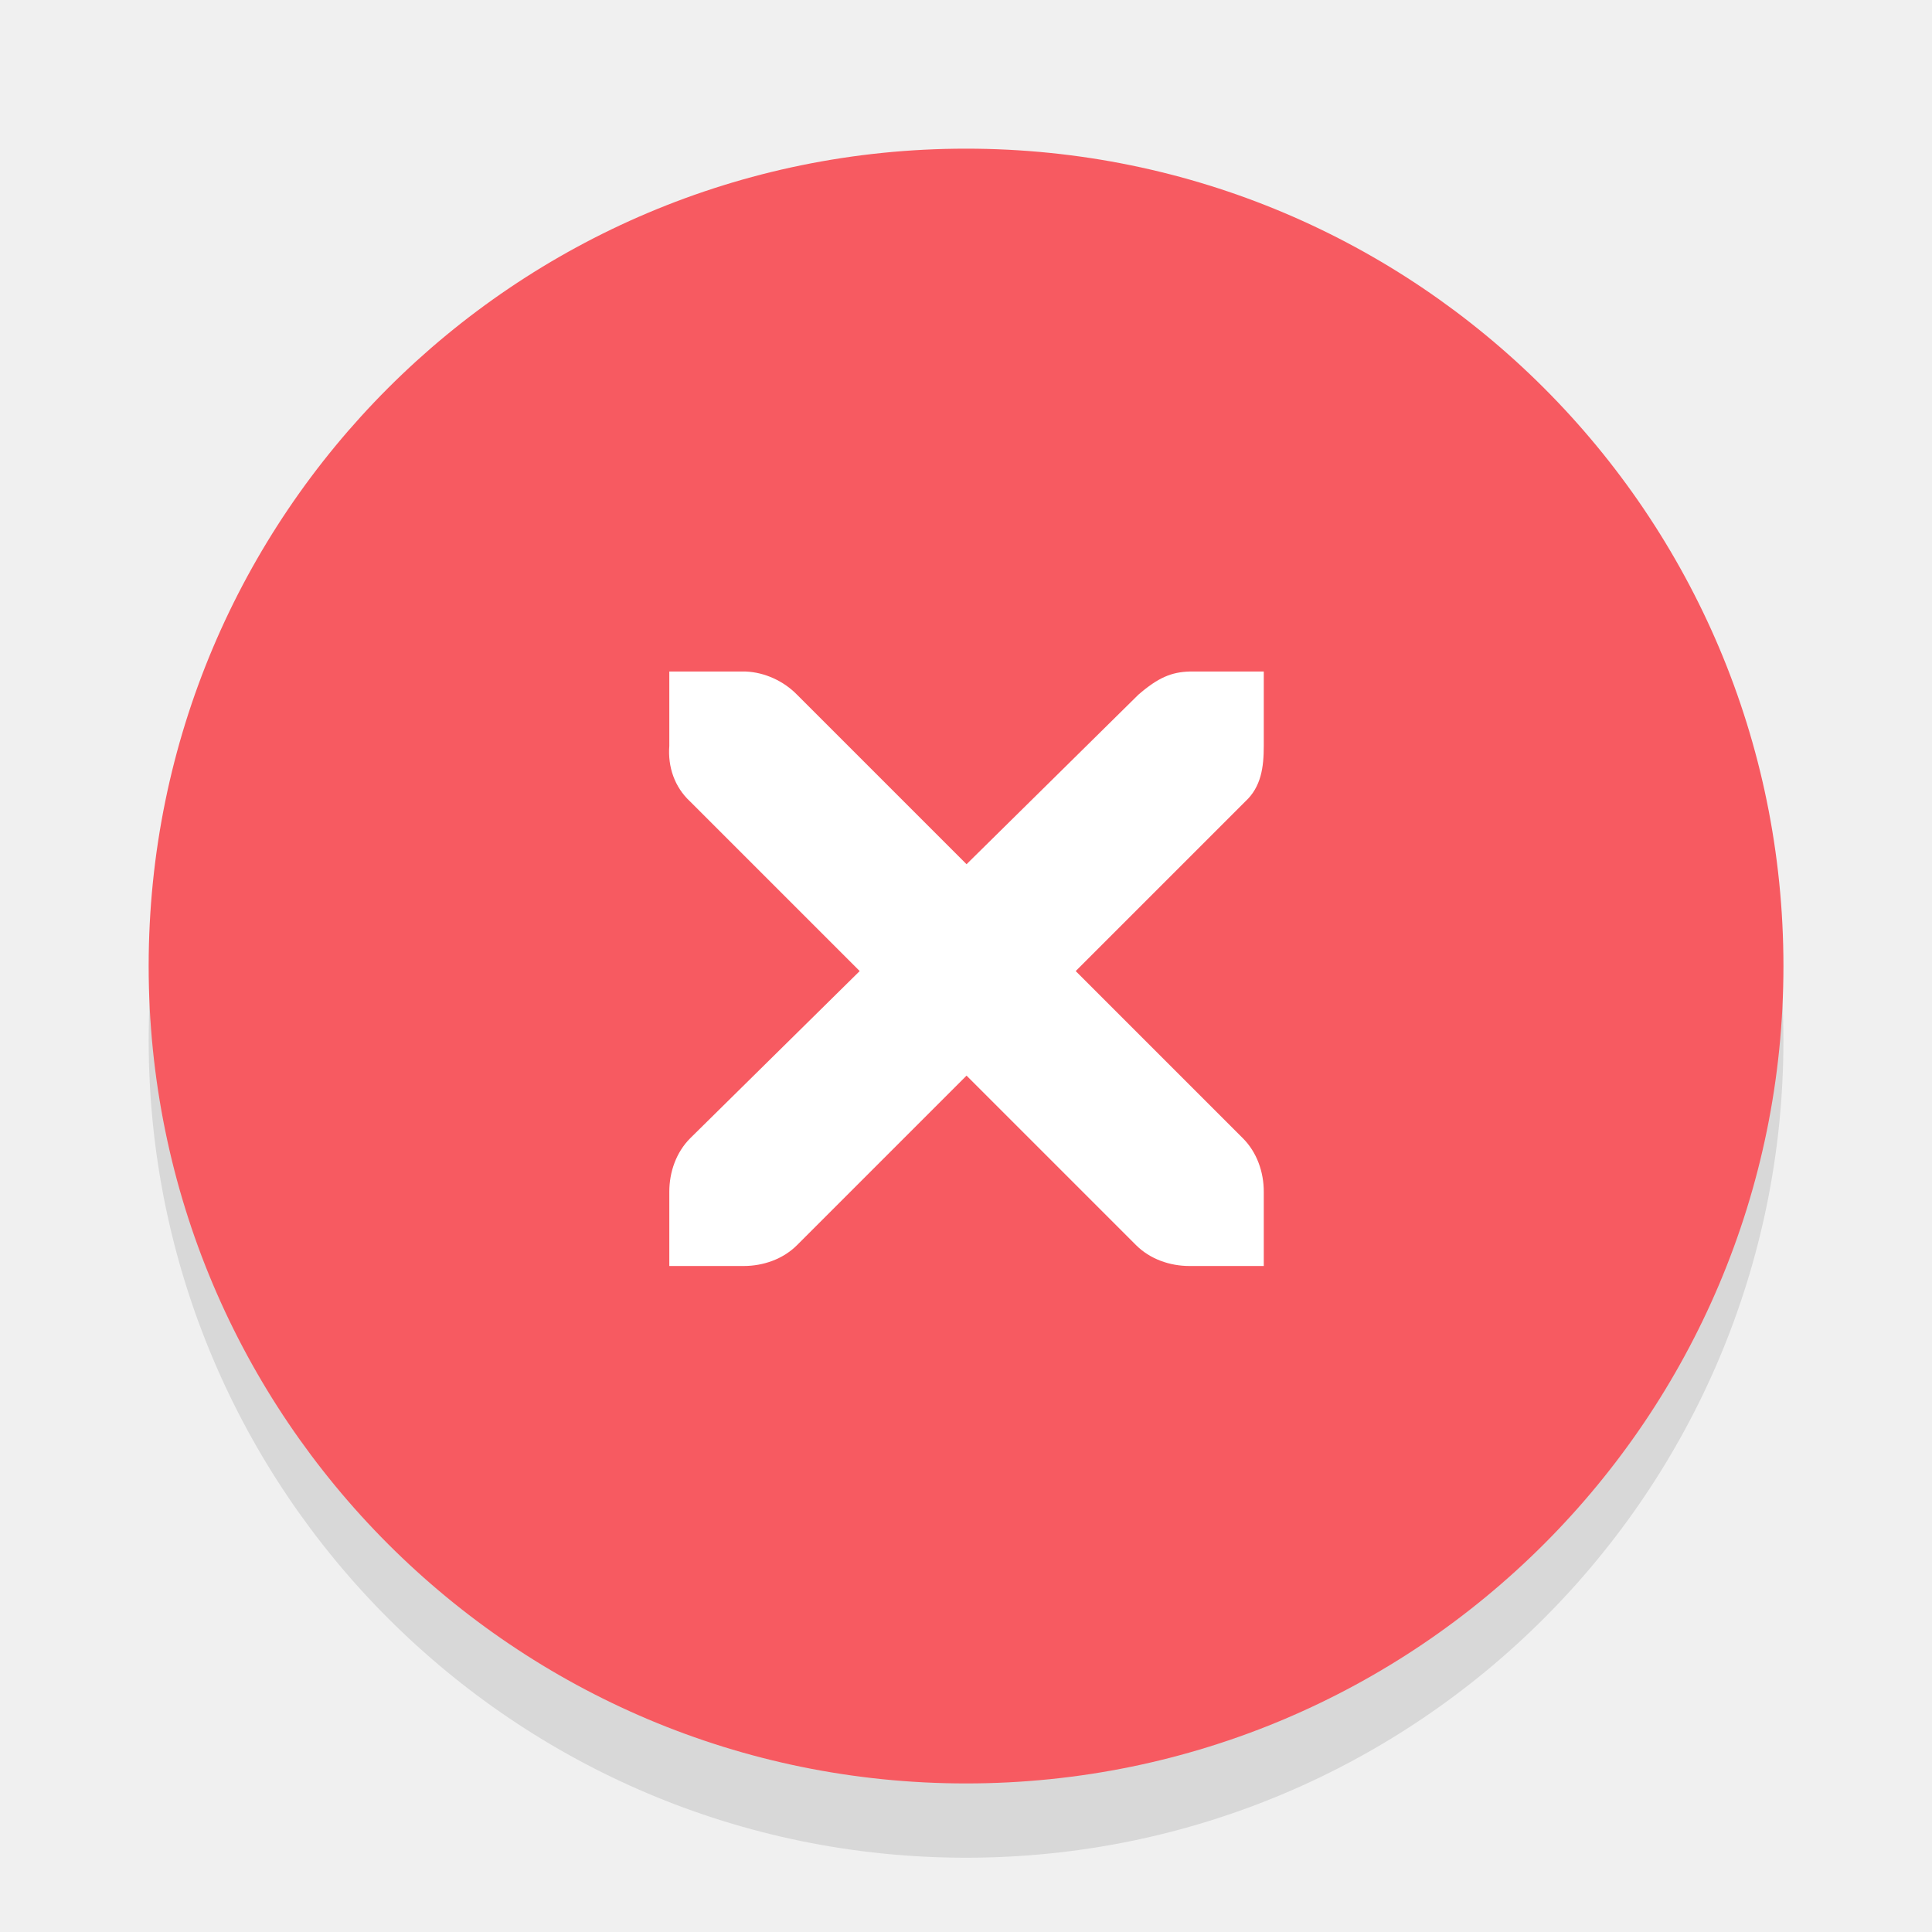
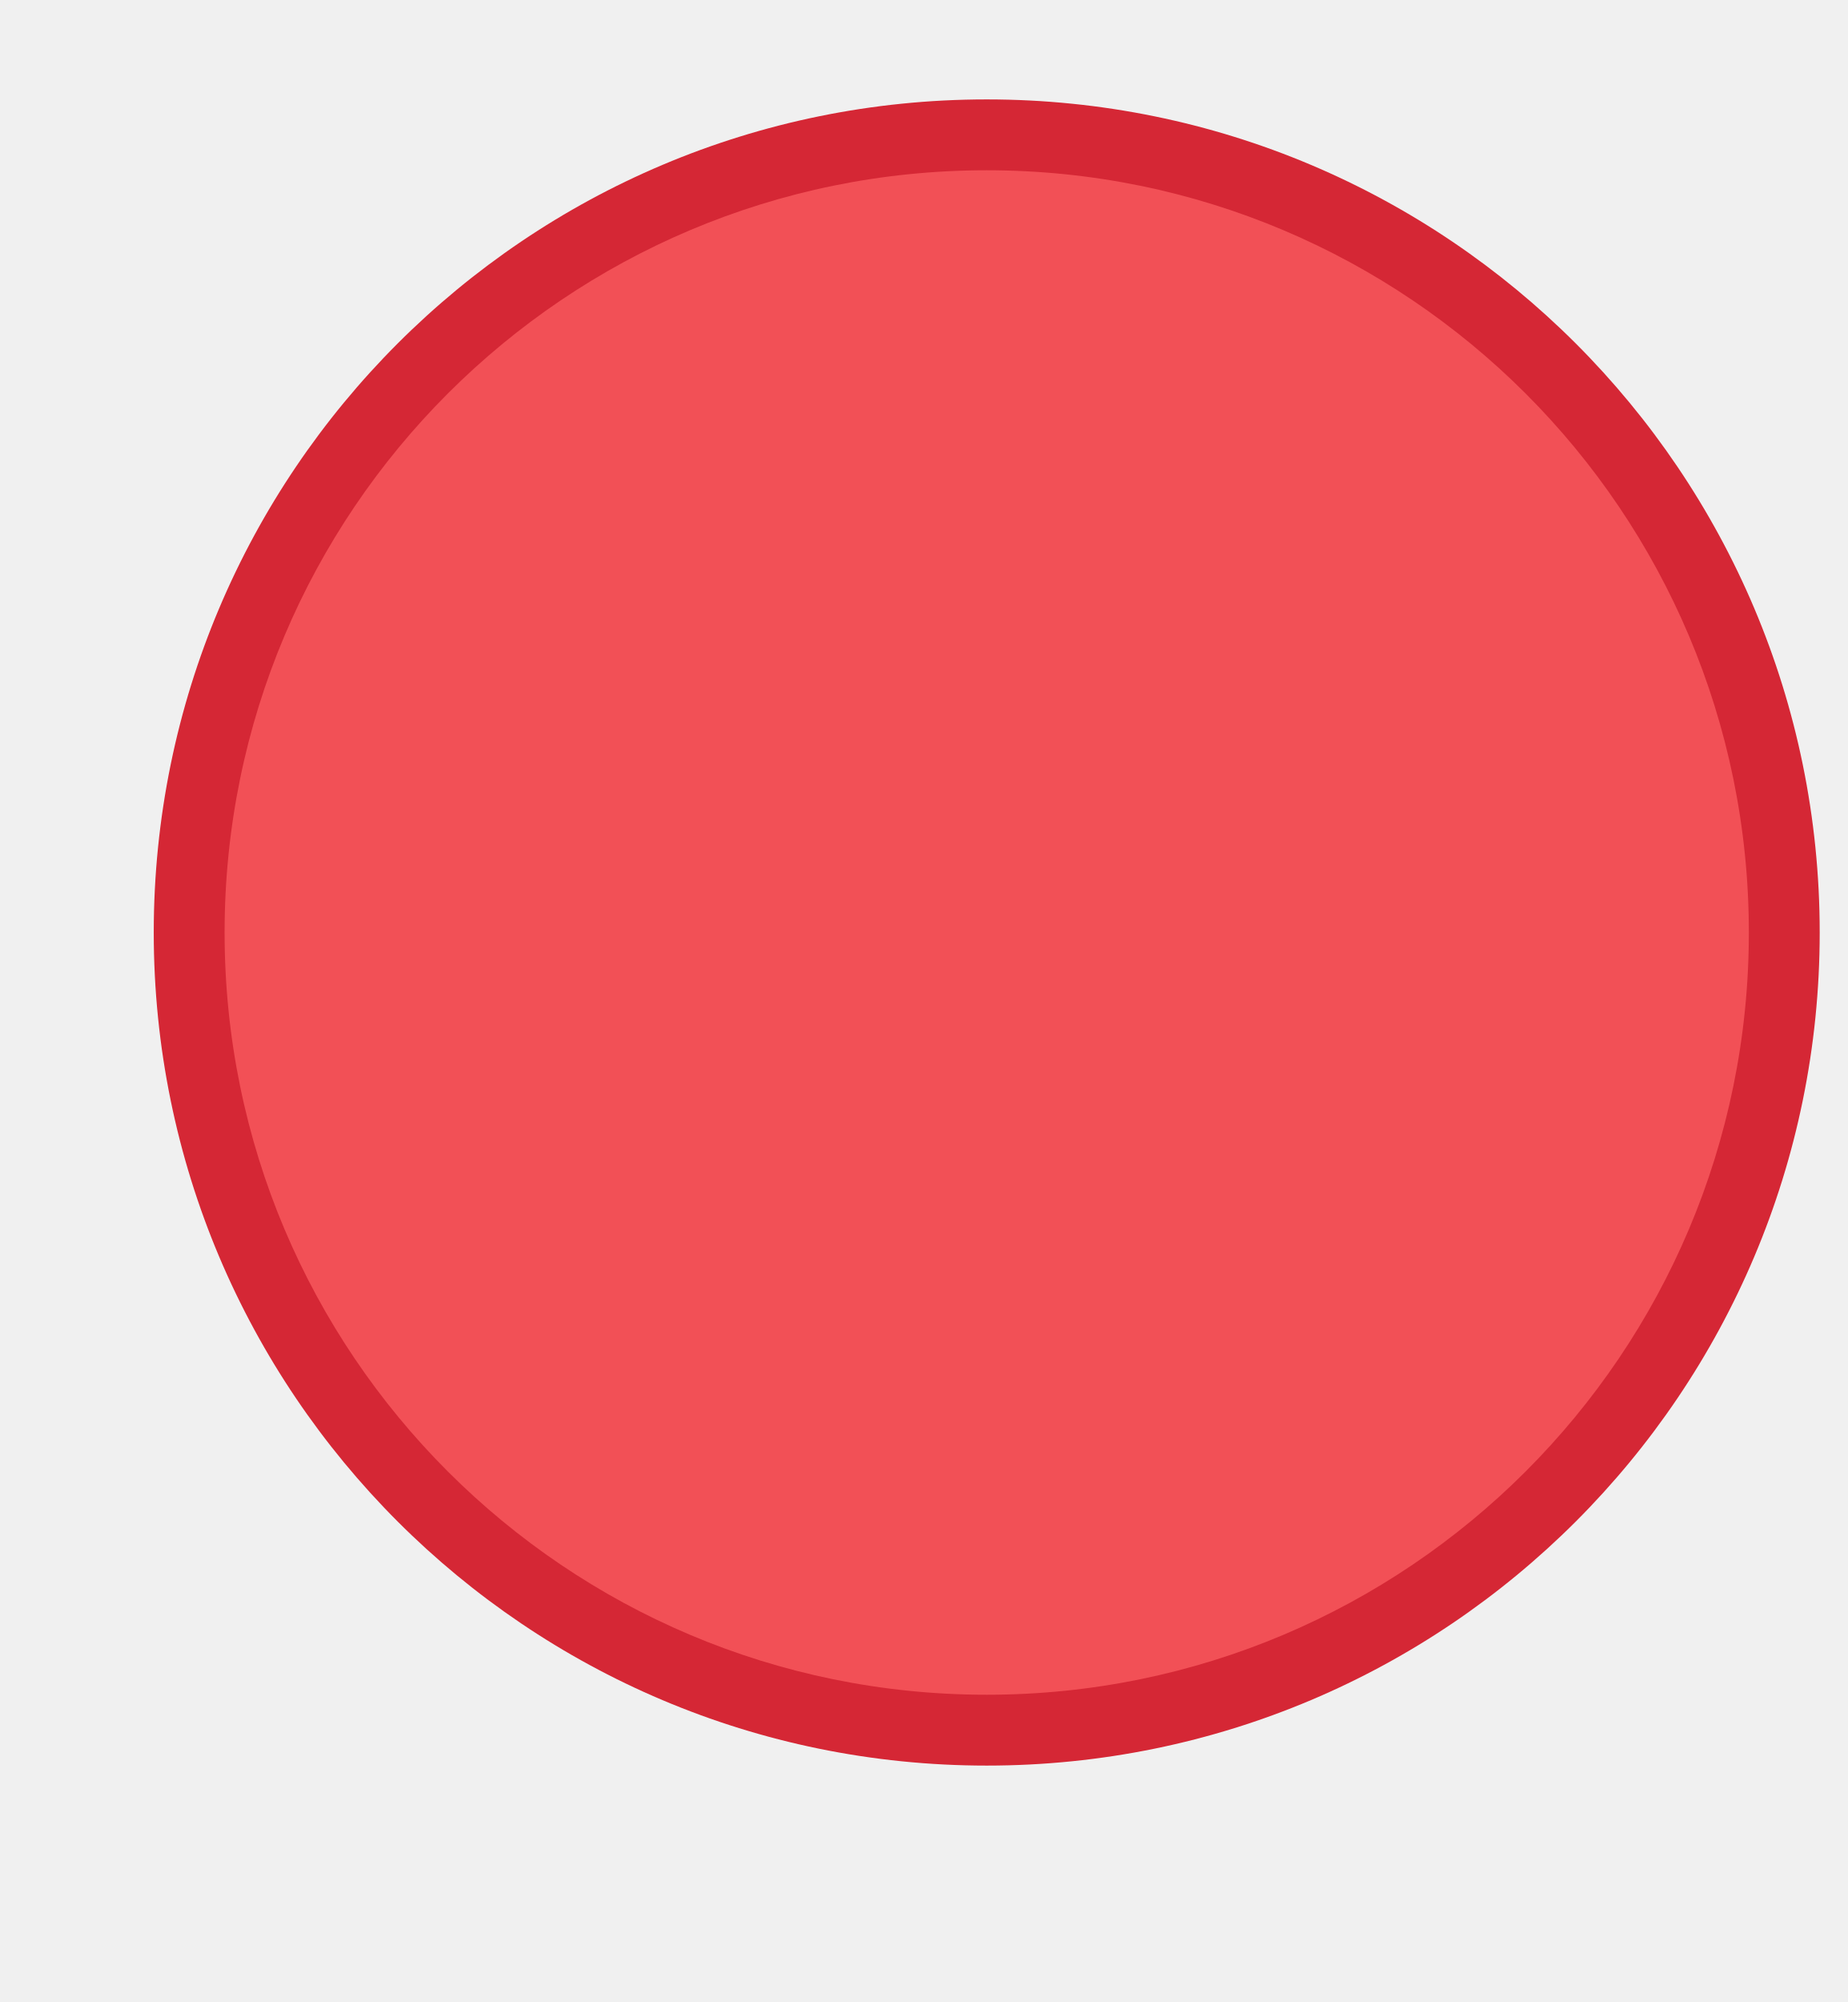
- <svg xmlns="http://www.w3.org/2000/svg" version="1.0" id="Foreground" x="0px" y="0px" width="26" height="26" viewBox="0 0 18.909 18.909" enable-background="new 0 0 16 16" xml:space="preserve">
-   <defs id="defs2397" />
-   <g id="g3175-4" transform="translate(1.844262,0.6420747)" style="opacity:0.8">
-     <g id="g3172-6" />
-   </g>
-   <circle style="opacity:0.1;fill:#000000;fill-opacity:1;stroke:#f70505;stroke-width:0;stroke-linejoin:round;stroke-miterlimit:4;stroke-dasharray:none;stroke-dashoffset:0;stroke-opacity:1" id="path3808-4" cx="9.455" cy="10.182" r="8" />
-   <circle style="opacity:1;fill:#f75a61;fill-opacity:1;stroke:#f70505;stroke-width:0;stroke-linejoin:round;stroke-miterlimit:4;stroke-dasharray:none;stroke-dashoffset:0;stroke-opacity:1" id="path3808" cx="9.455" cy="9.455" r="8" />
-   <g id="g27275-6-6-6" style="display:inline;fill:#000000;fill-opacity:1" transform="matrix(0.7272727,0,0,0.7272727,4.176204,2.78384)">
-     <g transform="translate(-41,-760)" id="g27277-1-1-2" style="display:inline;fill:#000000;fill-opacity:1" />
-   </g>
-   <g id="g27275-6-6" style="display:inline;fill:#ffffff;fill-opacity:1" transform="matrix(0.7272727,0,0,0.7272727,4.204549,3.538325)">
-     <g transform="translate(-41,-760)" id="g27277-1-1" style="display:inline;fill:#ffffff;fill-opacity:1">
-       <path d="m 44.226,764.172 1,0 c 0.01,-1.2e-4 0.021,-4.6e-4 0.031,0 0.255,0.011 0.51,0.129 0.688,0.312 l 2.281,2.281 2.312,-2.281 c 0.266,-0.231 0.447,-0.305 0.688,-0.312 l 1,0 0,1 c 0,0.286 -0.034,0.551 -0.25,0.75 l -2.281,2.281 2.25,2.25 c 0.188,0.188 0.281,0.453 0.281,0.719 l 0,1 -1,0 c -0.265,-1e-5 -0.531,-0.093 -0.719,-0.281 l -2.281,-2.281 -2.281,2.281 c -0.188,0.188 -0.453,0.281 -0.719,0.281 l -1,0 0,-1 c -3e-6,-0.265 0.093,-0.531 0.281,-0.719 l 2.281,-2.25 -2.281,-2.281 c -0.211,-0.195 -0.303,-0.469 -0.281,-0.75 l 0,-1 z" id="path27279-0-5" style="color:#bebebe;font-style:normal;font-variant:normal;font-weight:normal;font-stretch:normal;font-size:medium;line-height:normal;font-family:'Andale Mono';-inkscape-font-specification:'Andale Mono';text-indent:0;text-align:start;text-decoration:none;text-decoration-line:none;letter-spacing:normal;word-spacing:normal;text-transform:none;direction:ltr;block-progression:tb;writing-mode:lr-tb;text-anchor:start;display:inline;overflow:visible;visibility:visible;fill:#ffffff;fill-opacity:1;fill-rule:nonzero;stroke:none;stroke-width:1.781;marker:none;enable-background:new" />
+ <svg xmlns="http://www.w3.org/2000/svg" width="12" height="13" id="svg2" version="1.1">
+   <defs id="defs4" />
+   <g id="layer1" transform="translate(-671.1429,-651.5765)">
+     <g transform="matrix(0.1265625,0,0,-0.1265625,672.0709,663.0964)" id="g4090">
+       <g transform="scale(0.1,0.1)" id="g4092">
+         <path id="path4094" style="fill:#d52735;fill-opacity:1;fill-rule:evenodd;stroke:none" d="m 433,4.348 c 236.059,0 427.426,191.367 427.426,427.429 0,236.063 -191.367,427.43 -427.426,427.43 C 196.934,859.207 5.566,667.84 5.566,431.777 5.566,195.715 196.934,4.348 433,4.348" />
+         <path id="path4096" style="fill:#f25056;fill-opacity:1;fill-rule:evenodd;stroke:none" d="m 433,40.699 c 215.98,0 391.07,175.094 391.07,391.078 C 824.07,647.762 648.98,822.852 433,822.852 217.012,822.852 41.922,647.762 41.922,431.777 41.922,215.793 217.012,40.699 433,40.699" />
+       </g>
    </g>
  </g>
</svg>
